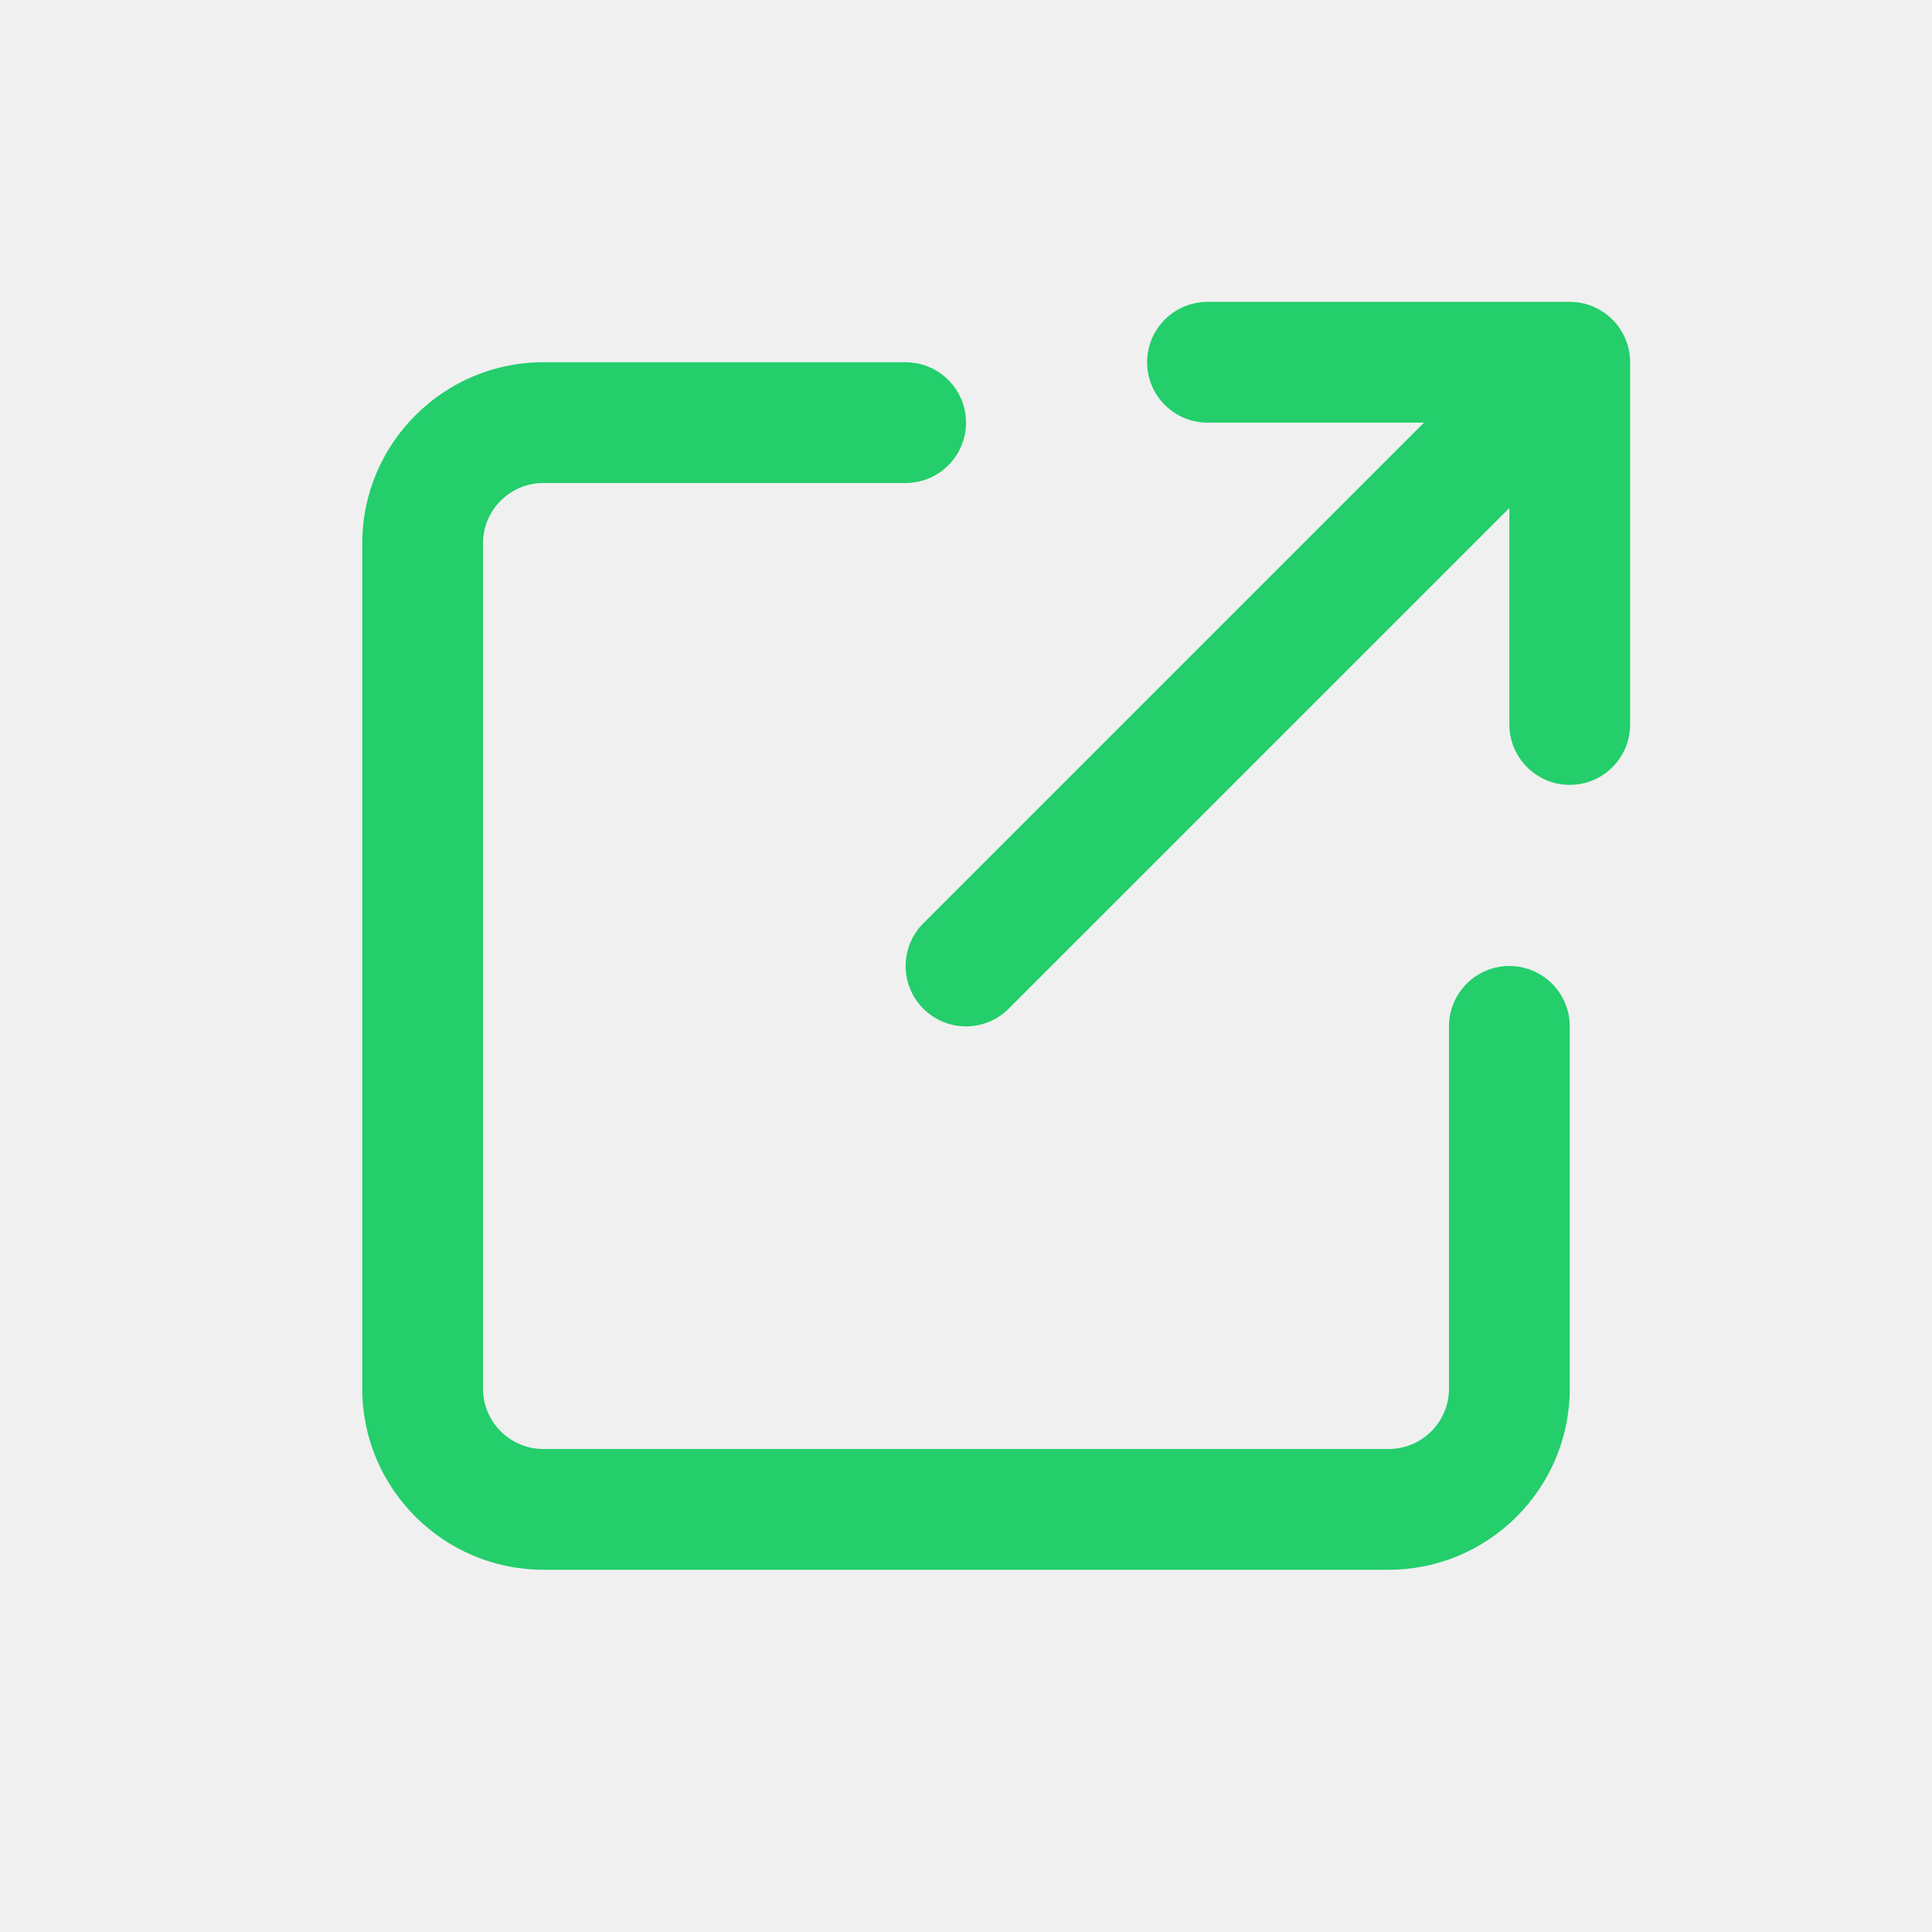
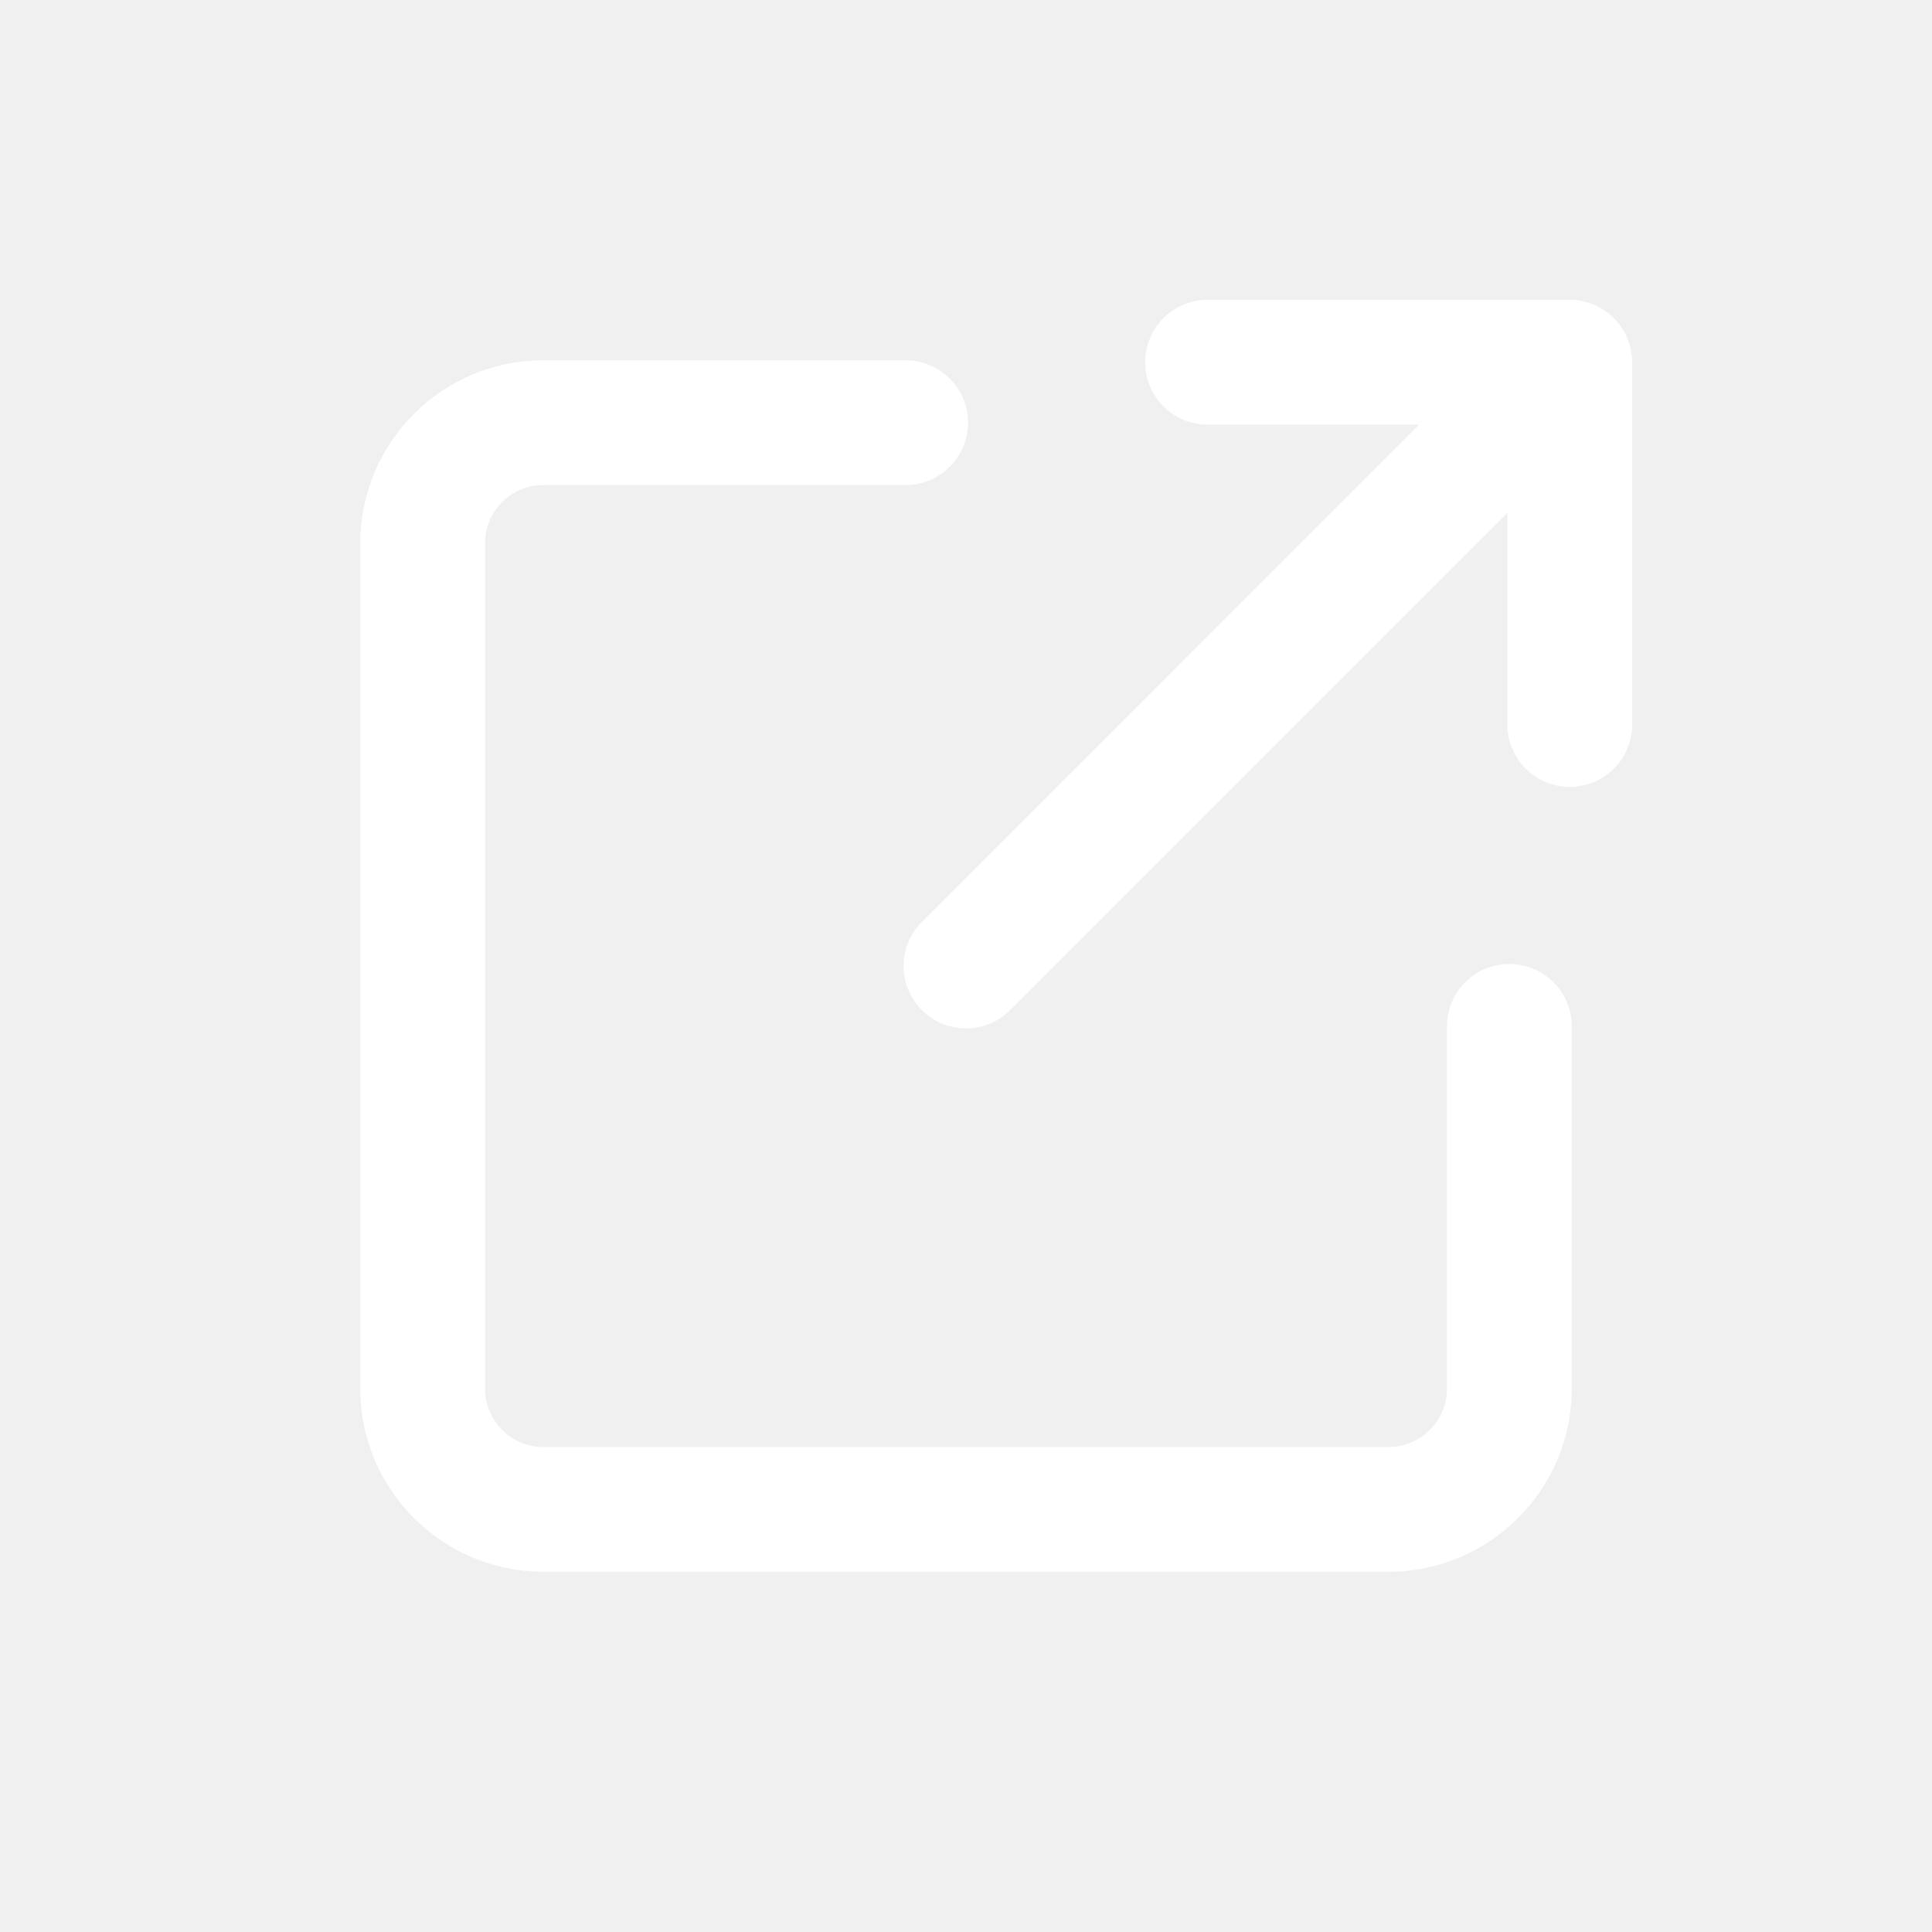
- <svg xmlns="http://www.w3.org/2000/svg" viewBox="0 0 480 480" width="480px" height="480px">
+ <svg xmlns="http://www.w3.org/2000/svg" viewBox="0 0 480 480" width="50" height="50" fill="#ffffff" stroke="#ffffff" strokeWidth="1" strokeLinecap="round" strokeLinejoin="round">
  <g id="surface323783990">
-     <path style=" stroke:none;fill-rule:nonzero;fill:rgb(13.725%,80.784%,41.961%);fill-opacity:1;" d="M 300 75 C 291.719 75 285 81.719 285 90 C 285 98.281 291.719 105 300 105 L 353.789 105 L 229.395 229.395 C 223.535 235.254 223.535 244.746 229.395 250.605 C 232.328 253.539 236.16 255 240 255 C 243.84 255 247.672 253.539 250.605 250.605 L 375 126.211 L 375 180 C 375 188.281 381.719 195 390 195 C 398.281 195 405 188.281 405 180 L 405 90 C 405 81.719 398.281 75 390 75 Z M 135 90 C 110.184 90 90 110.184 90 135 L 90 345 C 90 369.816 110.184 390 135 390 L 345 390 C 369.816 390 390 369.816 390 345 L 390 255 C 390 246.719 383.281 240 375 240 C 366.719 240 360 246.719 360 255 L 360 345 C 360 353.273 353.273 360 345 360 L 135 360 C 126.727 360 120 353.273 120 345 L 120 135 C 120 126.727 126.727 120 135 120 L 225 120 C 233.281 120 240 113.281 240 105 C 240 96.719 233.281 90 225 90 Z M 135 90 " />
+     <path d="M 300 75 C 291.719 75 285 81.719 285 90 C 285 98.281 291.719 105 300 105 L 353.789 105 L 229.395 229.395 C 223.535 235.254 223.535 244.746 229.395 250.605 C 232.328 253.539 236.16 255 240 255 C 243.84 255 247.672 253.539 250.605 250.605 L 375 126.211 L 375 180 C 375 188.281 381.719 195 390 195 C 398.281 195 405 188.281 405 180 L 405 90 C 405 81.719 398.281 75 390 75 Z M 135 90 C 110.184 90 90 110.184 90 135 L 90 345 C 90 369.816 110.184 390 135 390 L 345 390 C 369.816 390 390 369.816 390 345 L 390 255 C 390 246.719 383.281 240 375 240 C 366.719 240 360 246.719 360 255 L 360 345 C 360 353.273 353.273 360 345 360 L 135 360 C 126.727 360 120 353.273 120 345 L 120 135 C 120 126.727 126.727 120 135 120 L 225 120 C 233.281 120 240 113.281 240 105 C 240 96.719 233.281 90 225 90 Z M 135 90 " />
  </g>
</svg>
